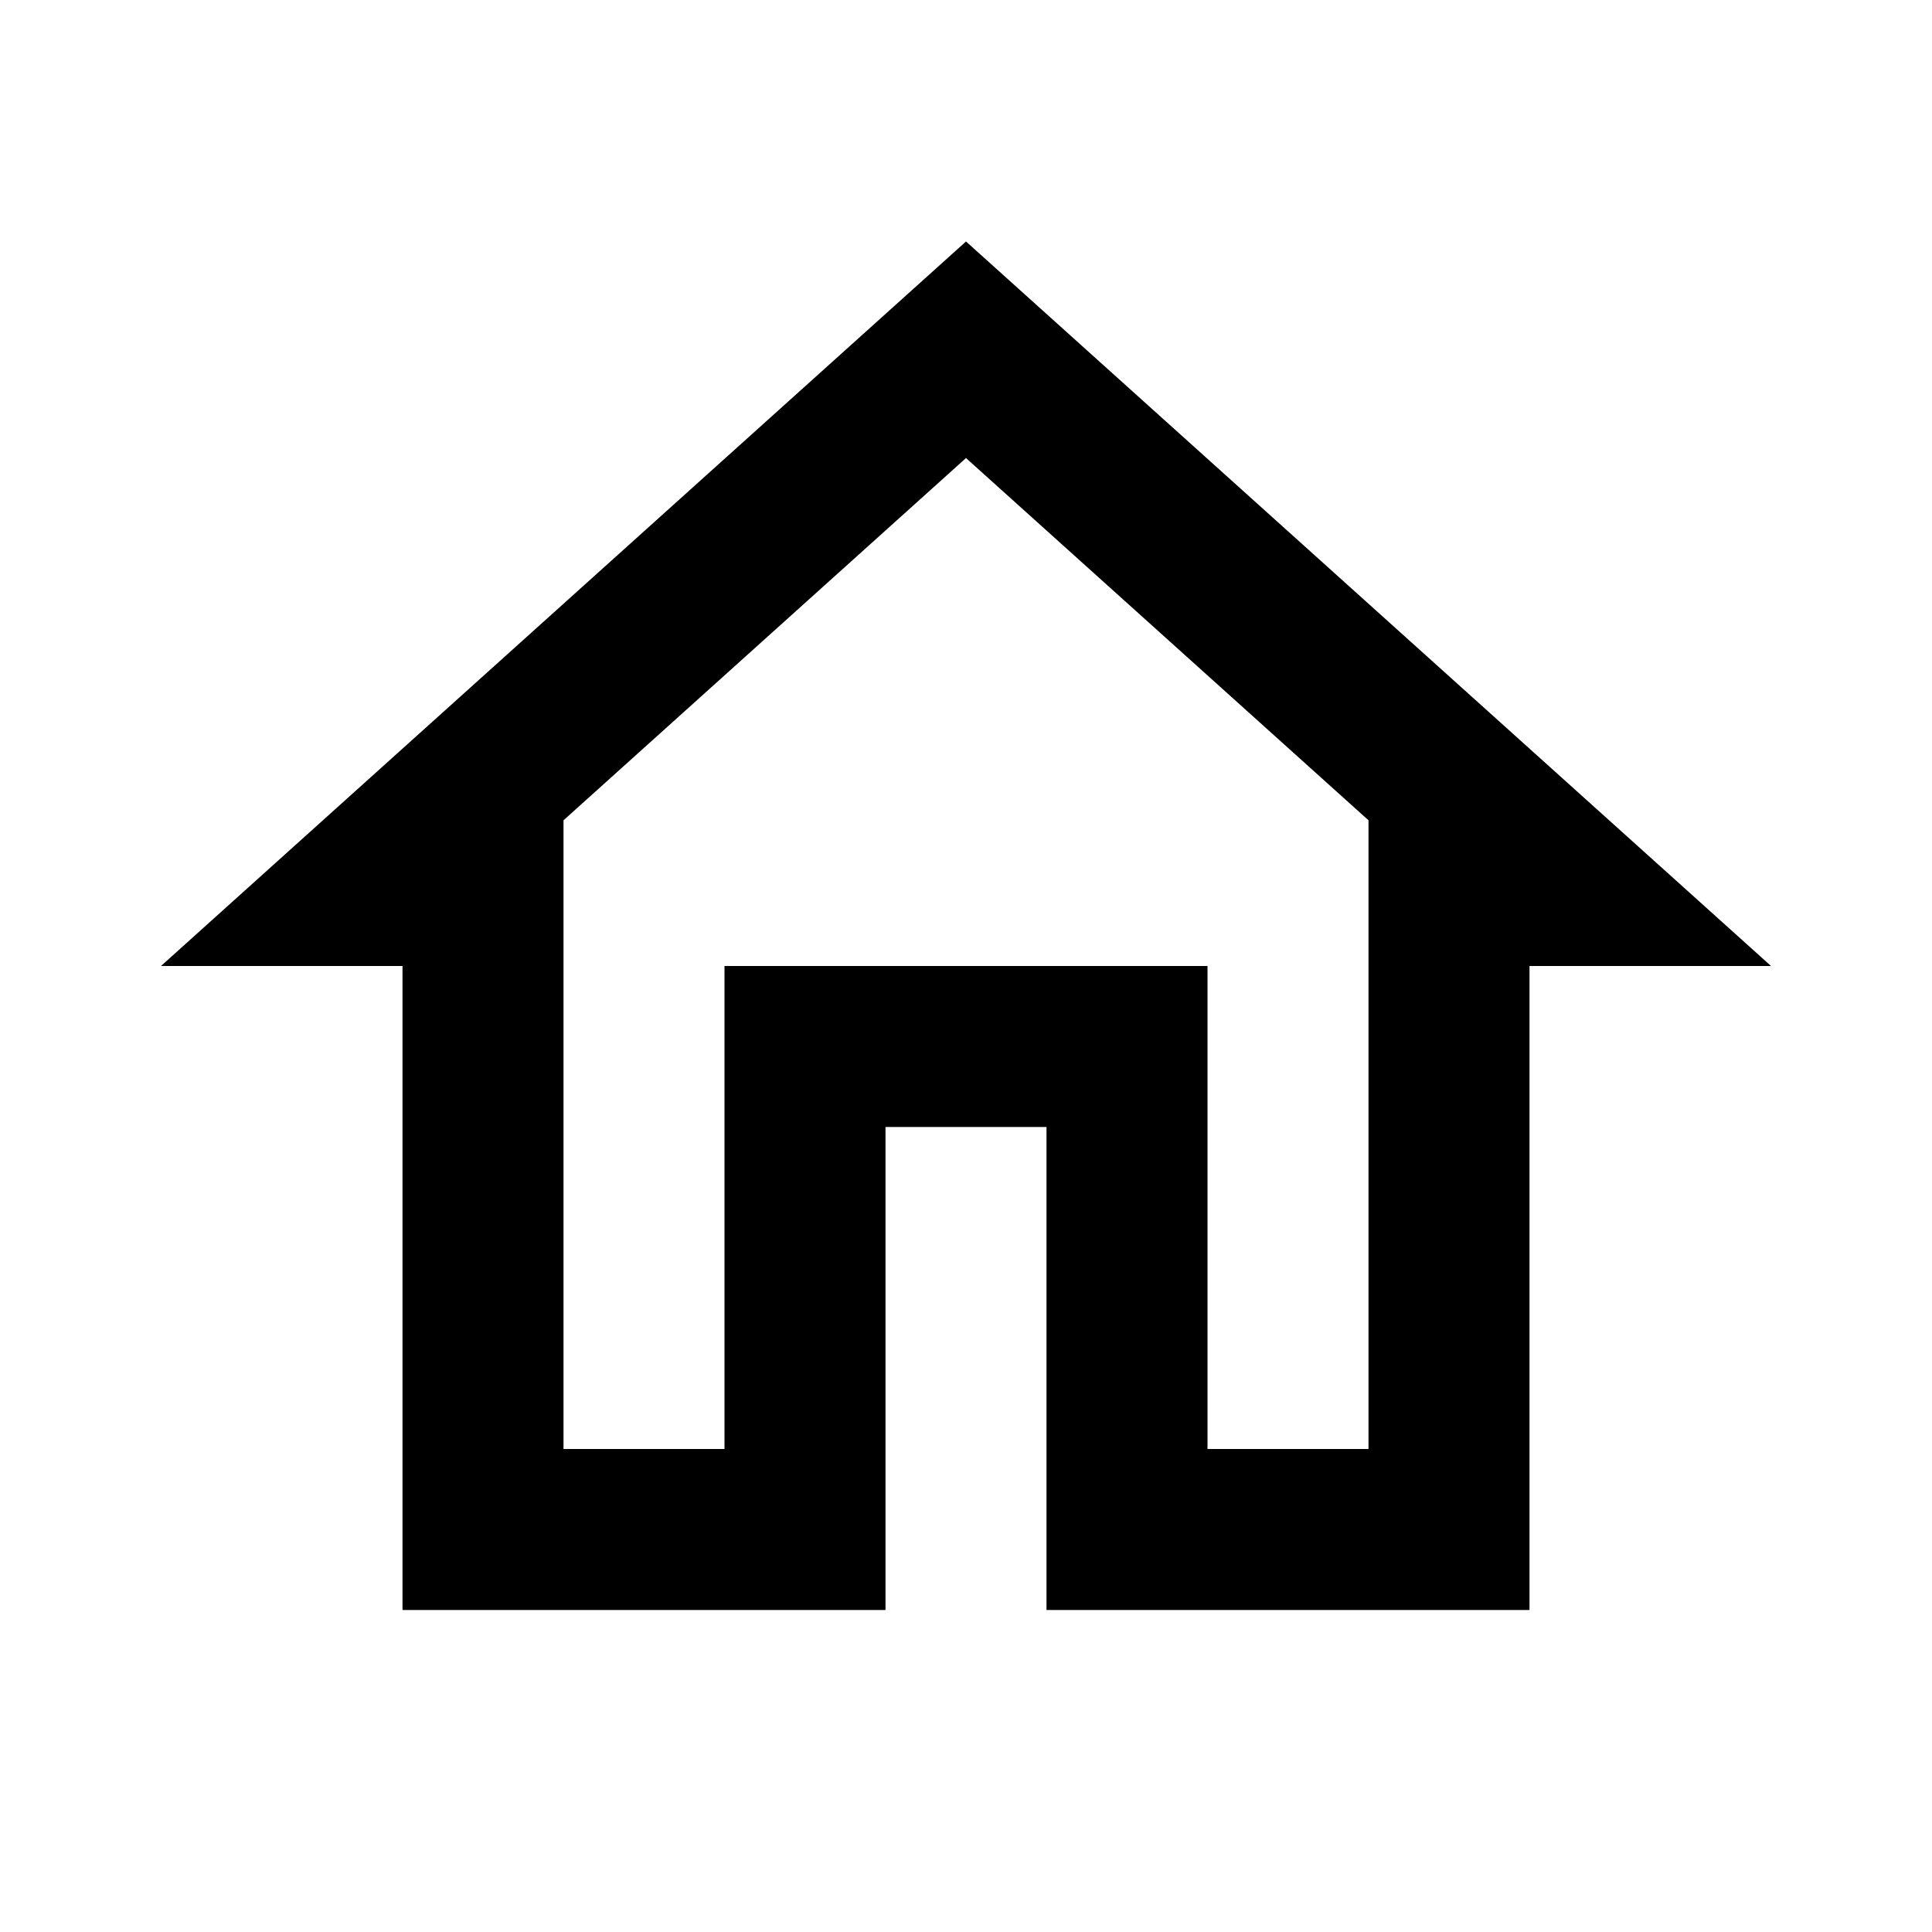
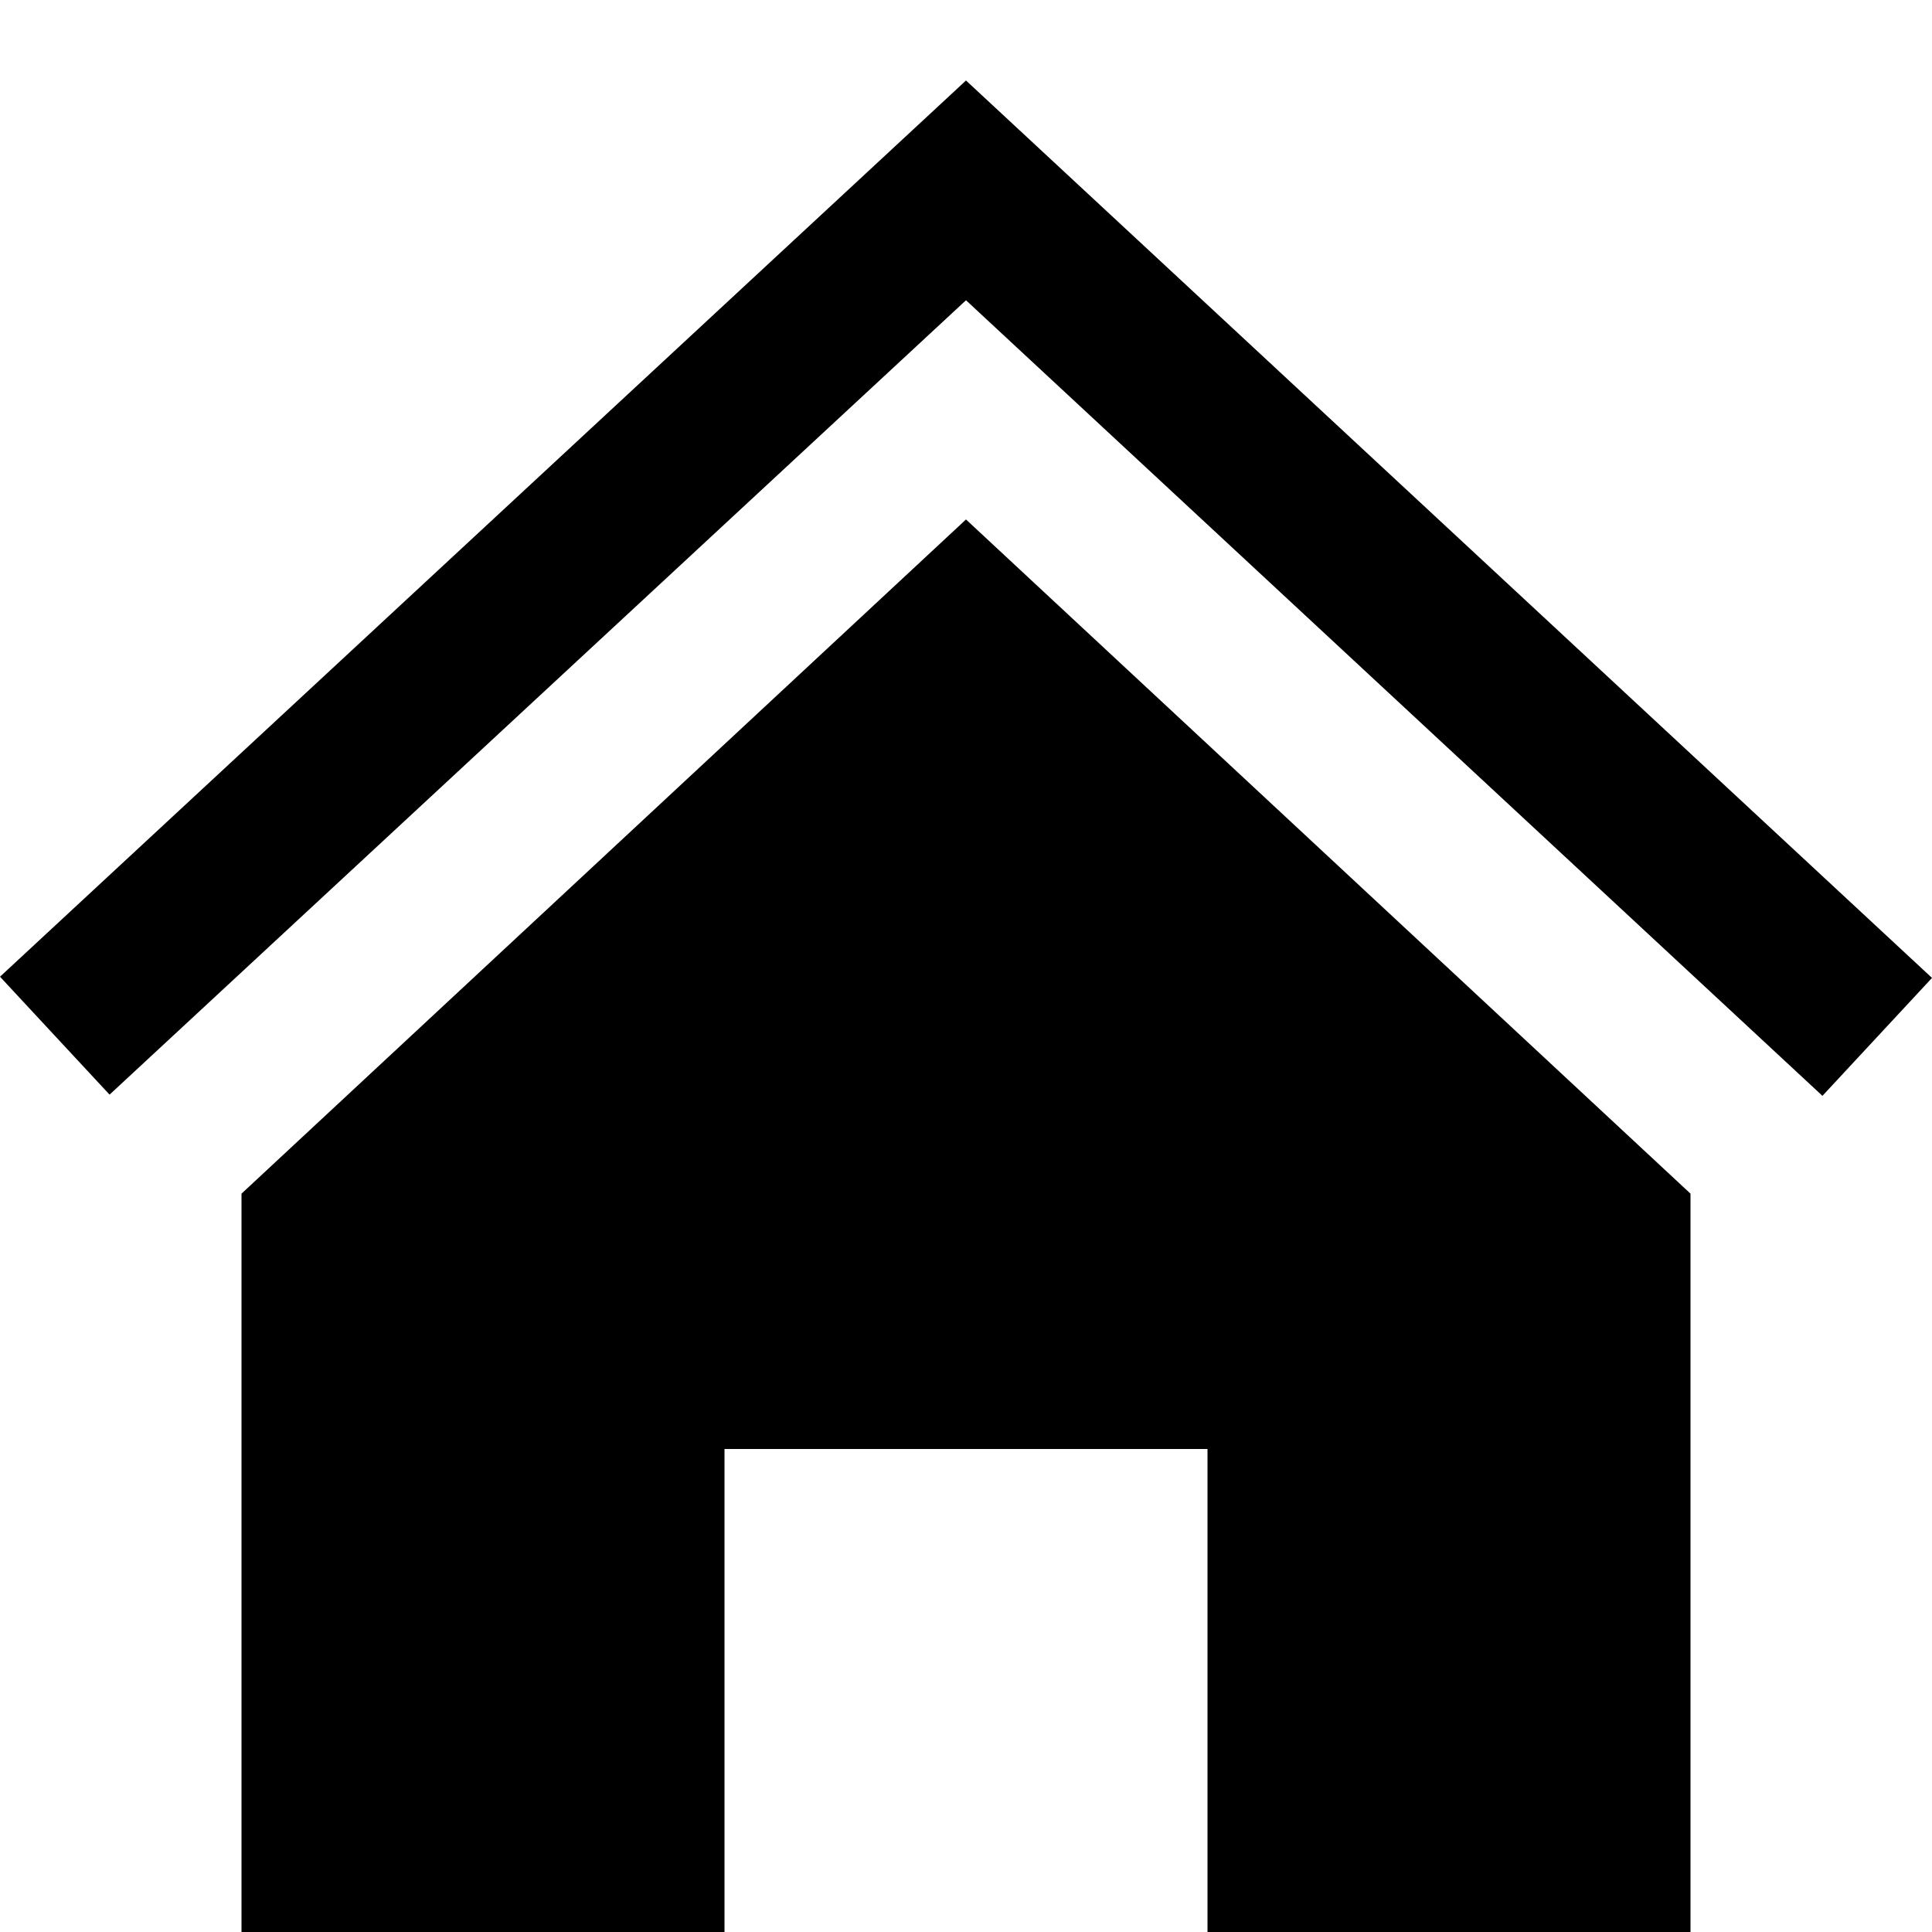
- <svg xmlns="http://www.w3.org/2000/svg" height="24px" viewBox="0 0 24 24" width="24px" fill="#000000">
-   <path d="M0 0h24v24H0V0z" fill="none" />
-   <path d="M12 5.69l5 4.5V18h-2v-6H9v6H7v-7.81l5-4.5M12 3L2 12h3v8h6v-6h2v6h6v-8h3L12 3z" />
+ <svg xmlns="http://www.w3.org/2000/svg" width="24" height="24" viewBox="0 0 24 24">
+   <path d="M12 6.453l9 8.375v9.172h-6v-6h-6v6h-6v-9.172l9-8.375zm12 5.695l-12-11.148-12 11.133 1.361 1.465 10.639-9.868 10.639 9.883 1.361-1.465z" />
</svg>
